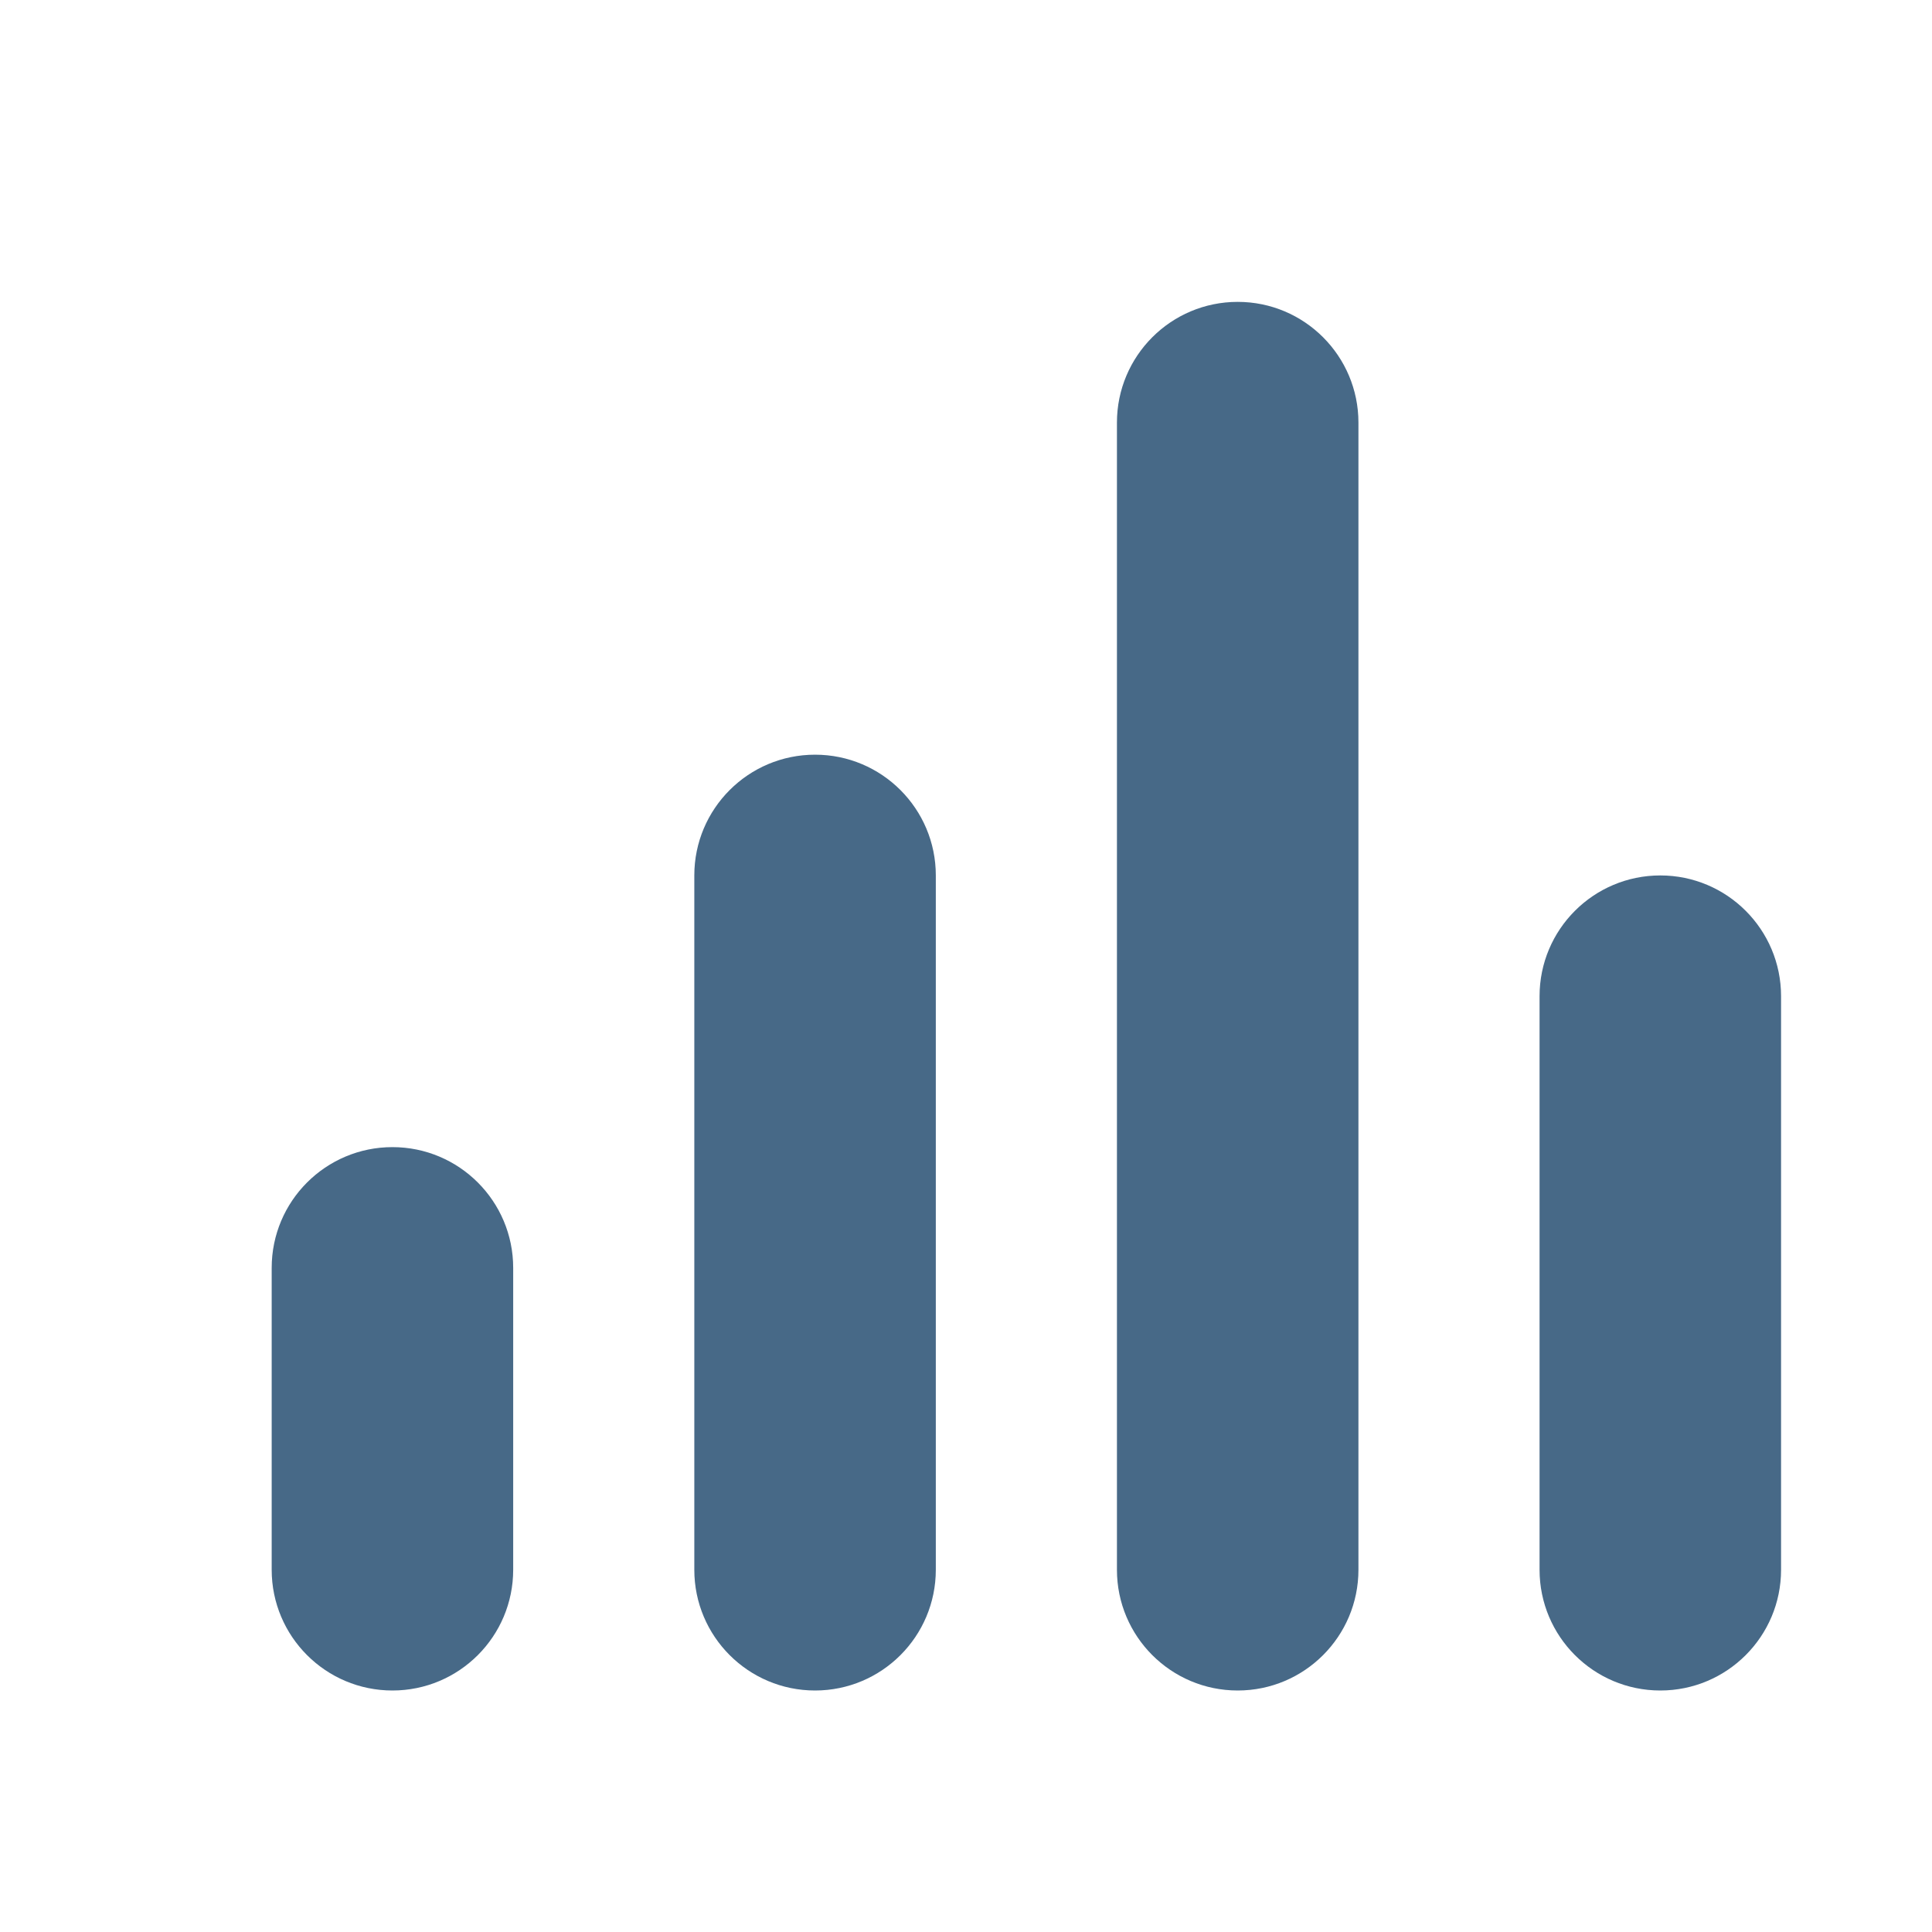
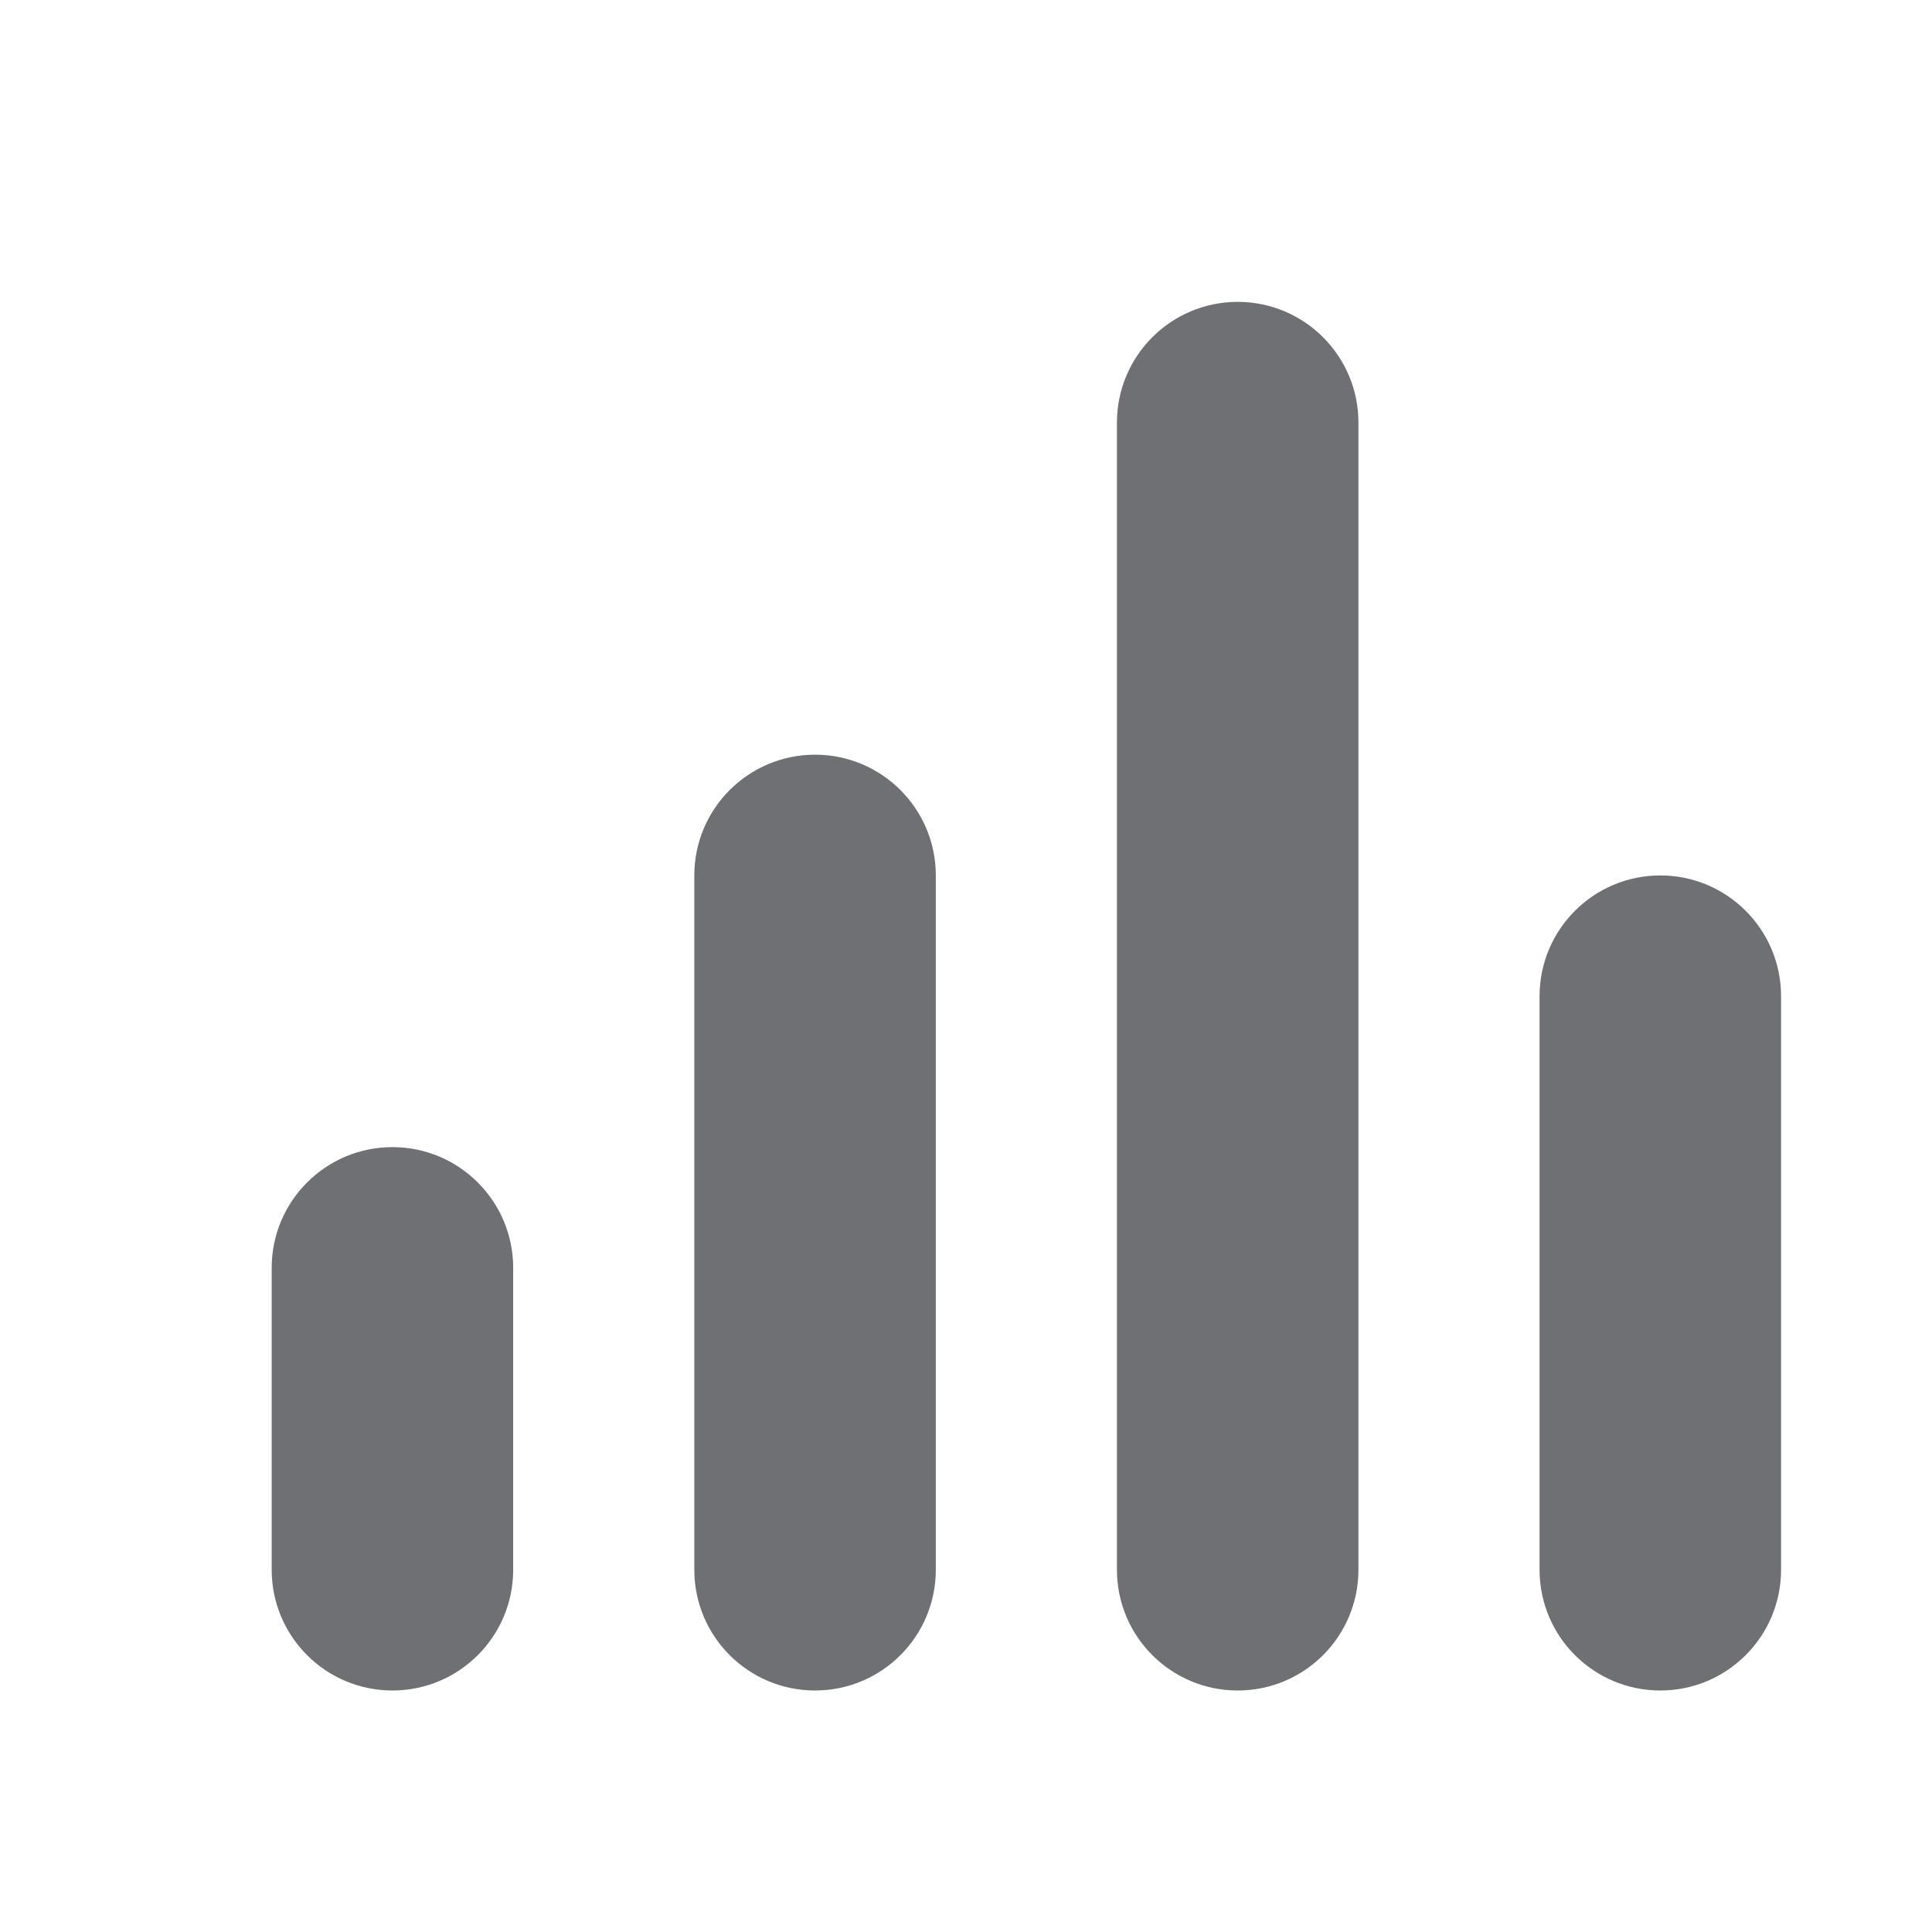
- <svg xmlns="http://www.w3.org/2000/svg" viewBox="0 0 64 64" fill="#476987">
+ <svg xmlns="http://www.w3.org/2000/svg" viewBox="0 0 64 64" fill="#6E7074">
  <rect x="9" y="38" width="8" height="18" rx="4" />
  <rect x="23" y="25" width="8" height="31" rx="4" />
  <rect x="37" y="10" width="8" height="46" rx="4" />
  <rect x="51" y="29" width="8" height="27" rx="4" />
</svg>
